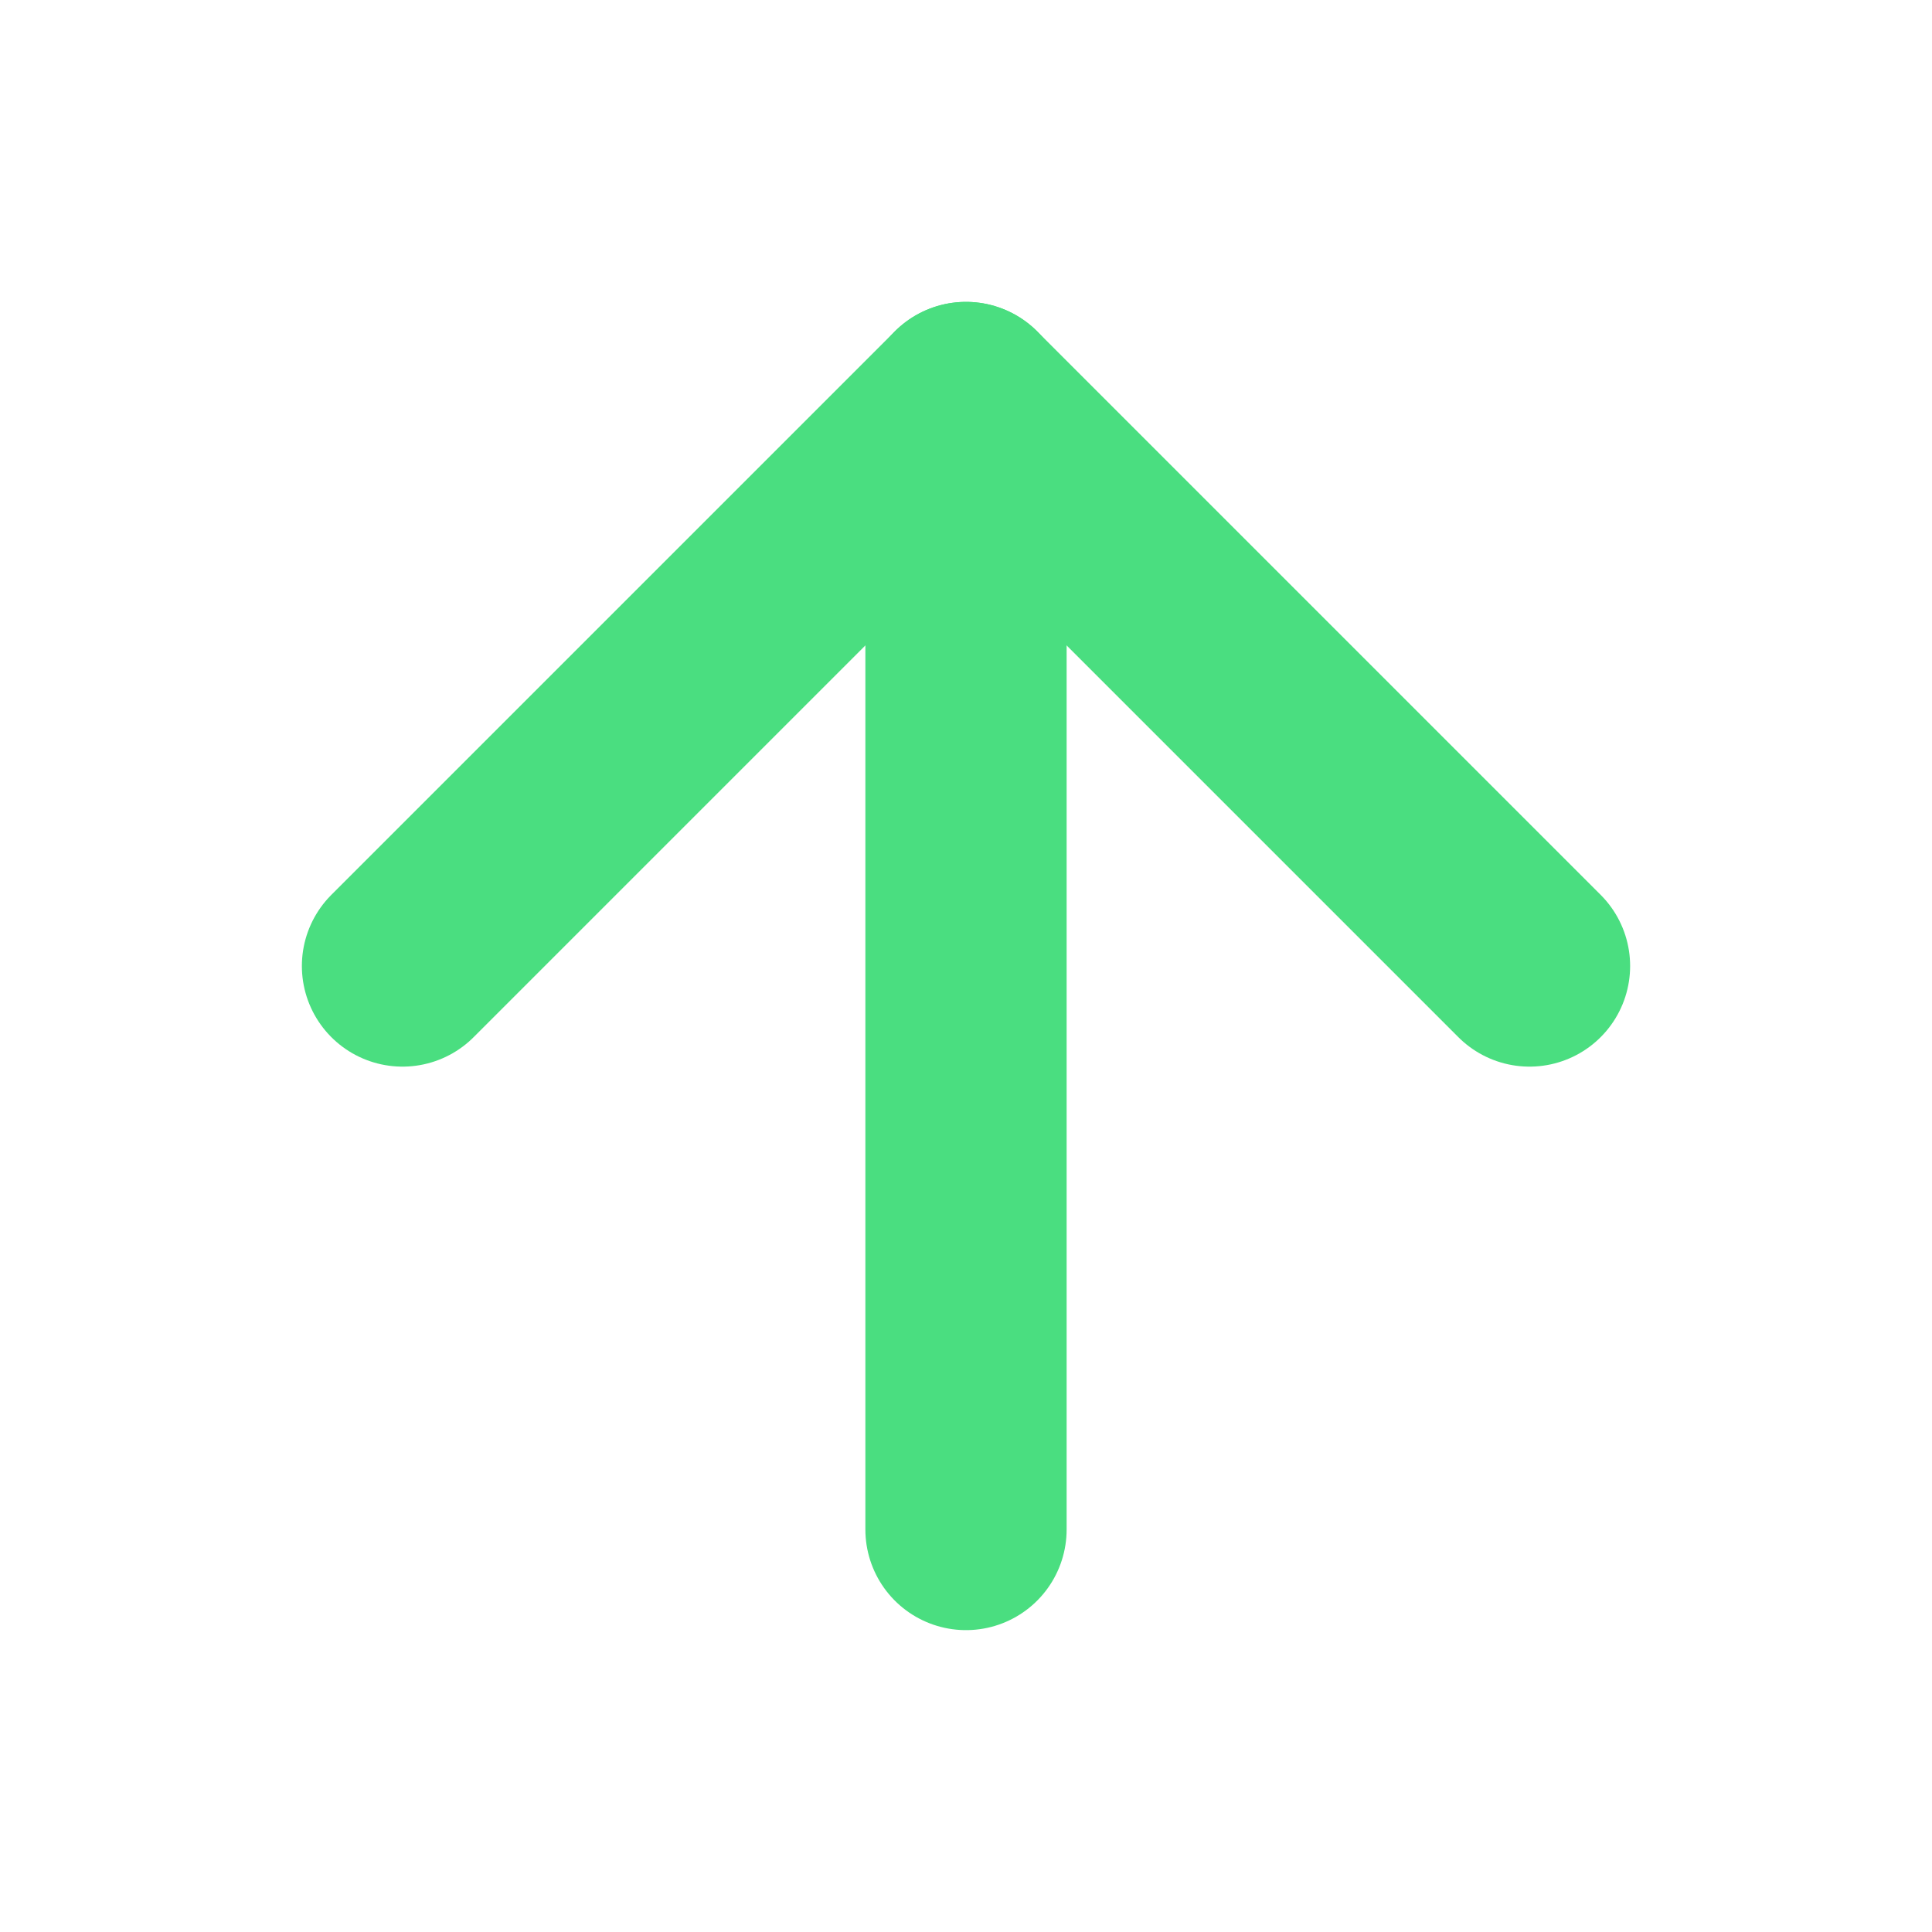
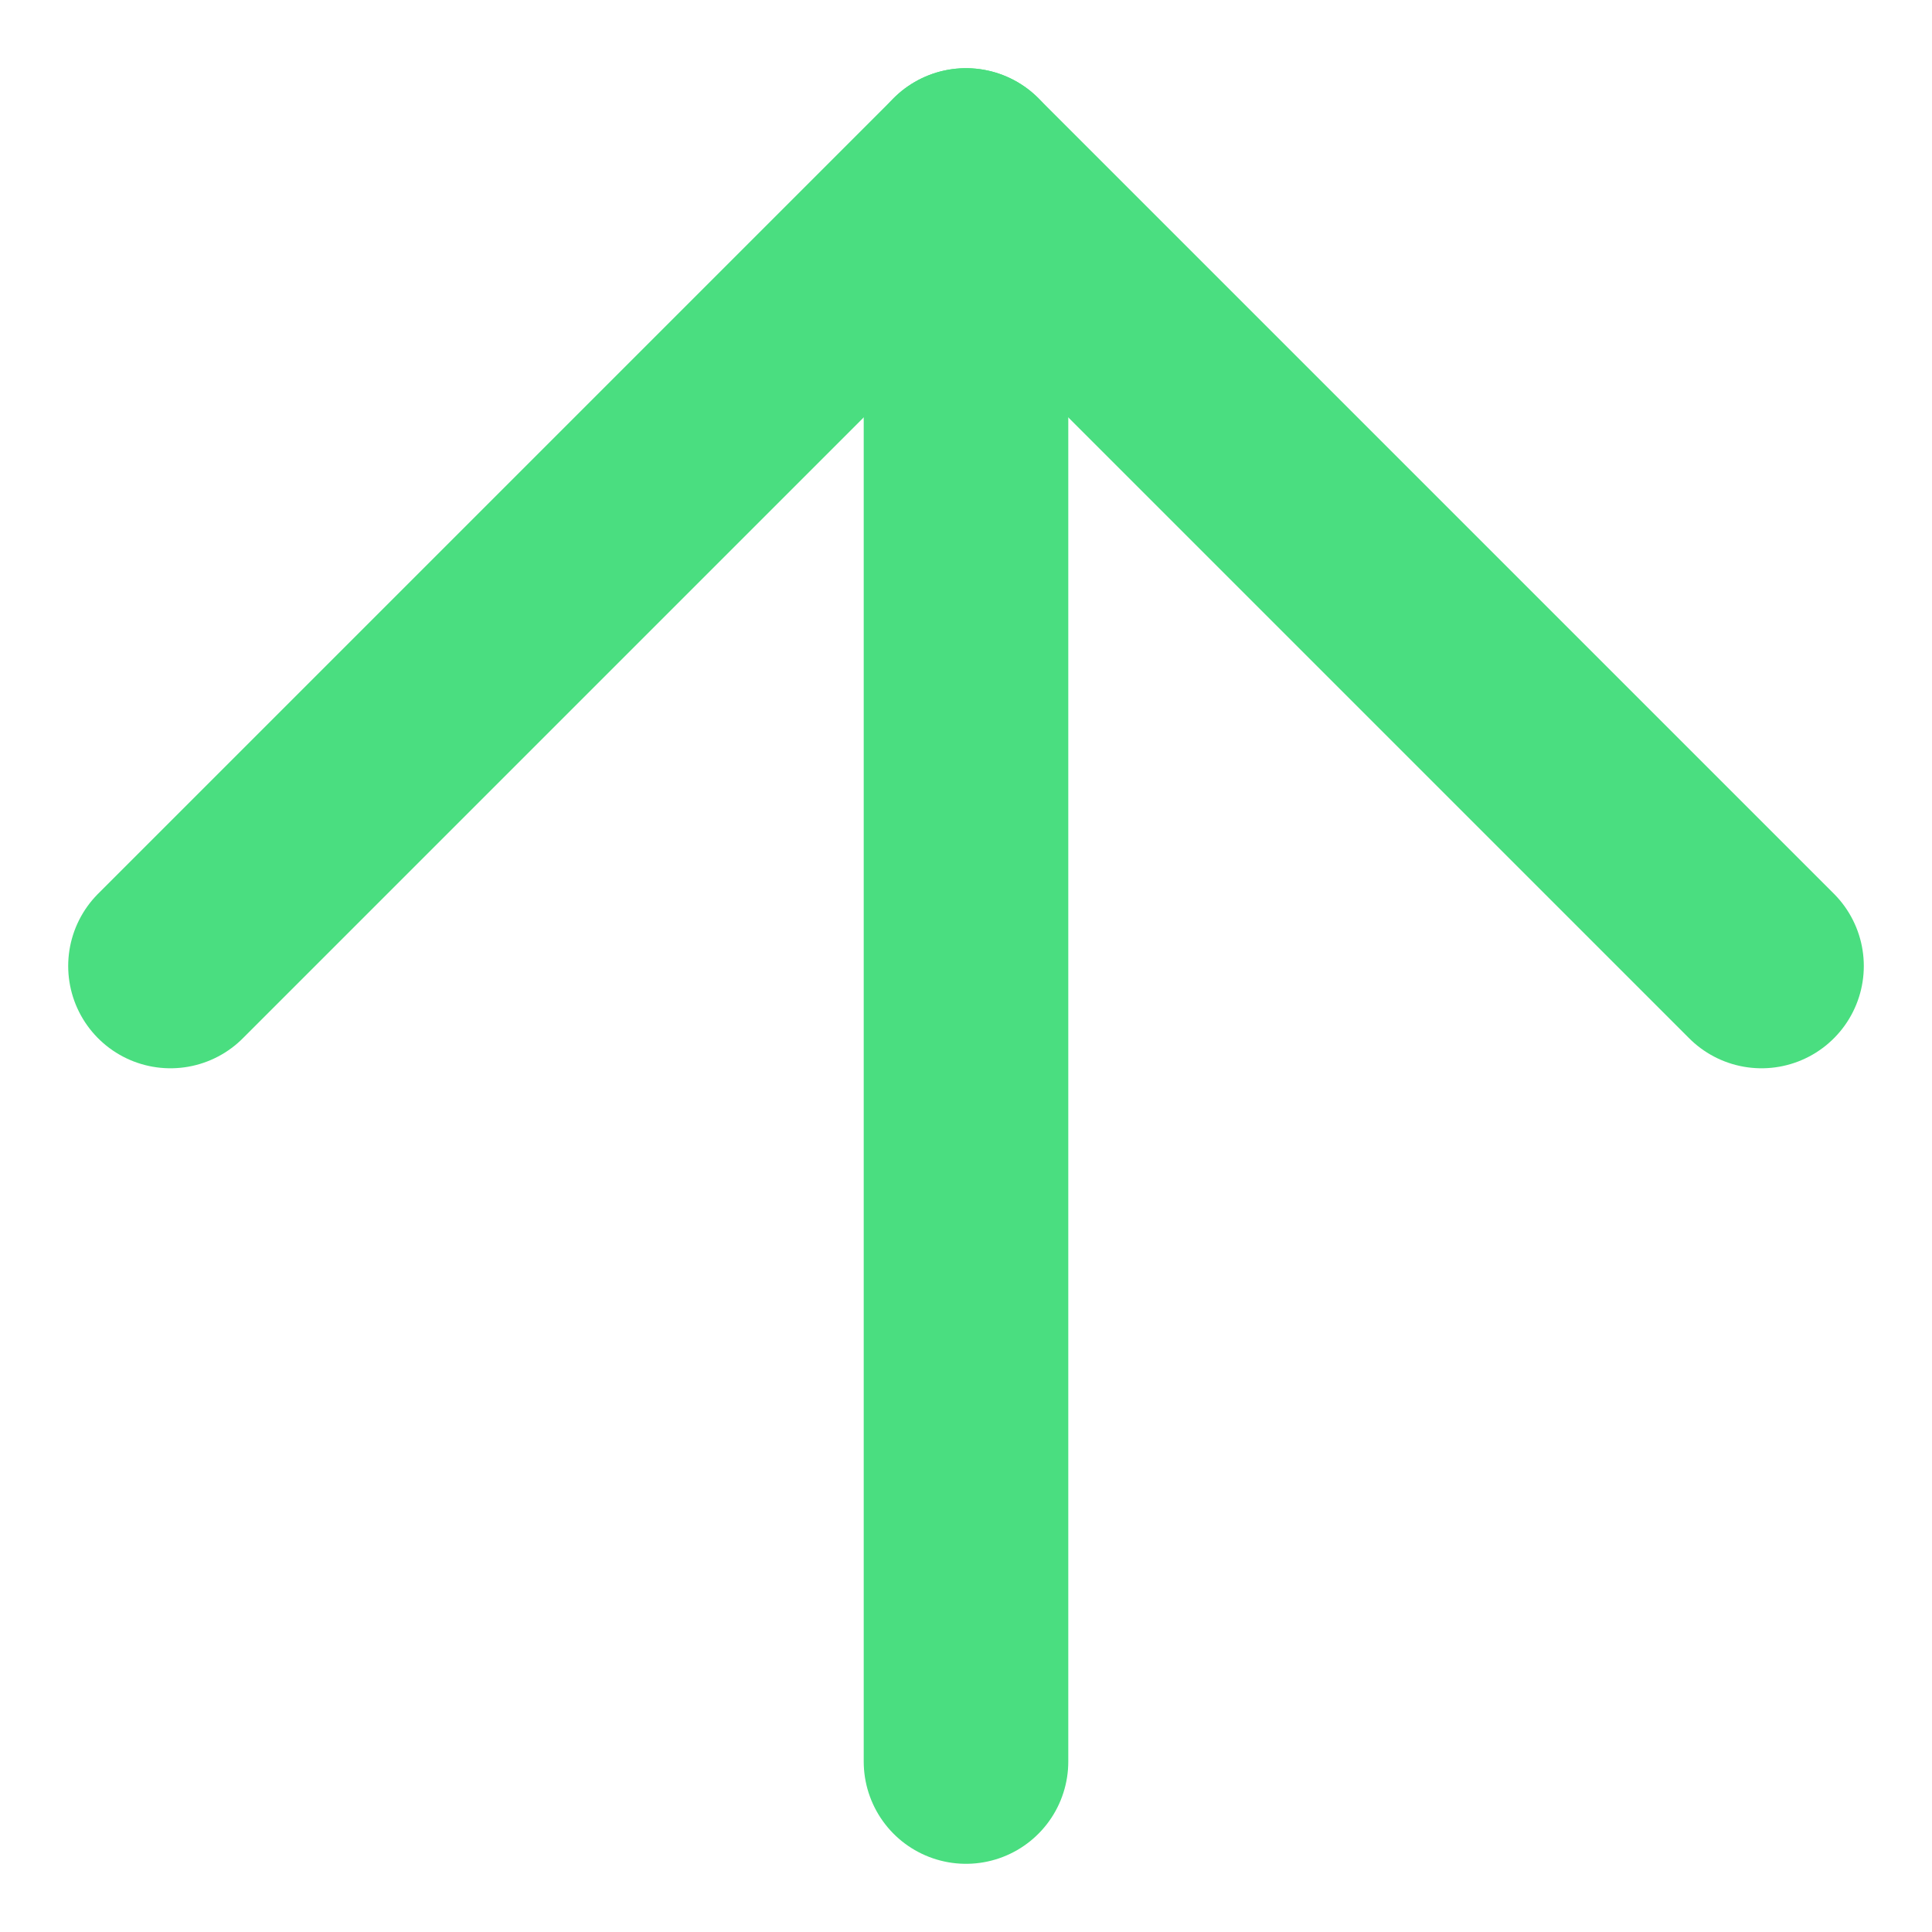
- <svg xmlns="http://www.w3.org/2000/svg" class="lucide lucide-arrow-up" width="100%" height="100%" viewBox="0 0 24 24" fill="none" stroke="#4ADE80" stroke-width="2.5" stroke-linecap="round" stroke-linejoin="round">
+ <svg xmlns="http://www.w3.org/2000/svg" class="lucide lucide-arrow-up" width="76" height="76" viewBox="3.5 3.5 17 17" fill="none" stroke="#4ADE80" stroke-width="1.8" stroke-linecap="round" stroke-linejoin="round">
  <path d="m5 12 7-7 7 7" />
  <path d="M12 19V5" />
</svg>
